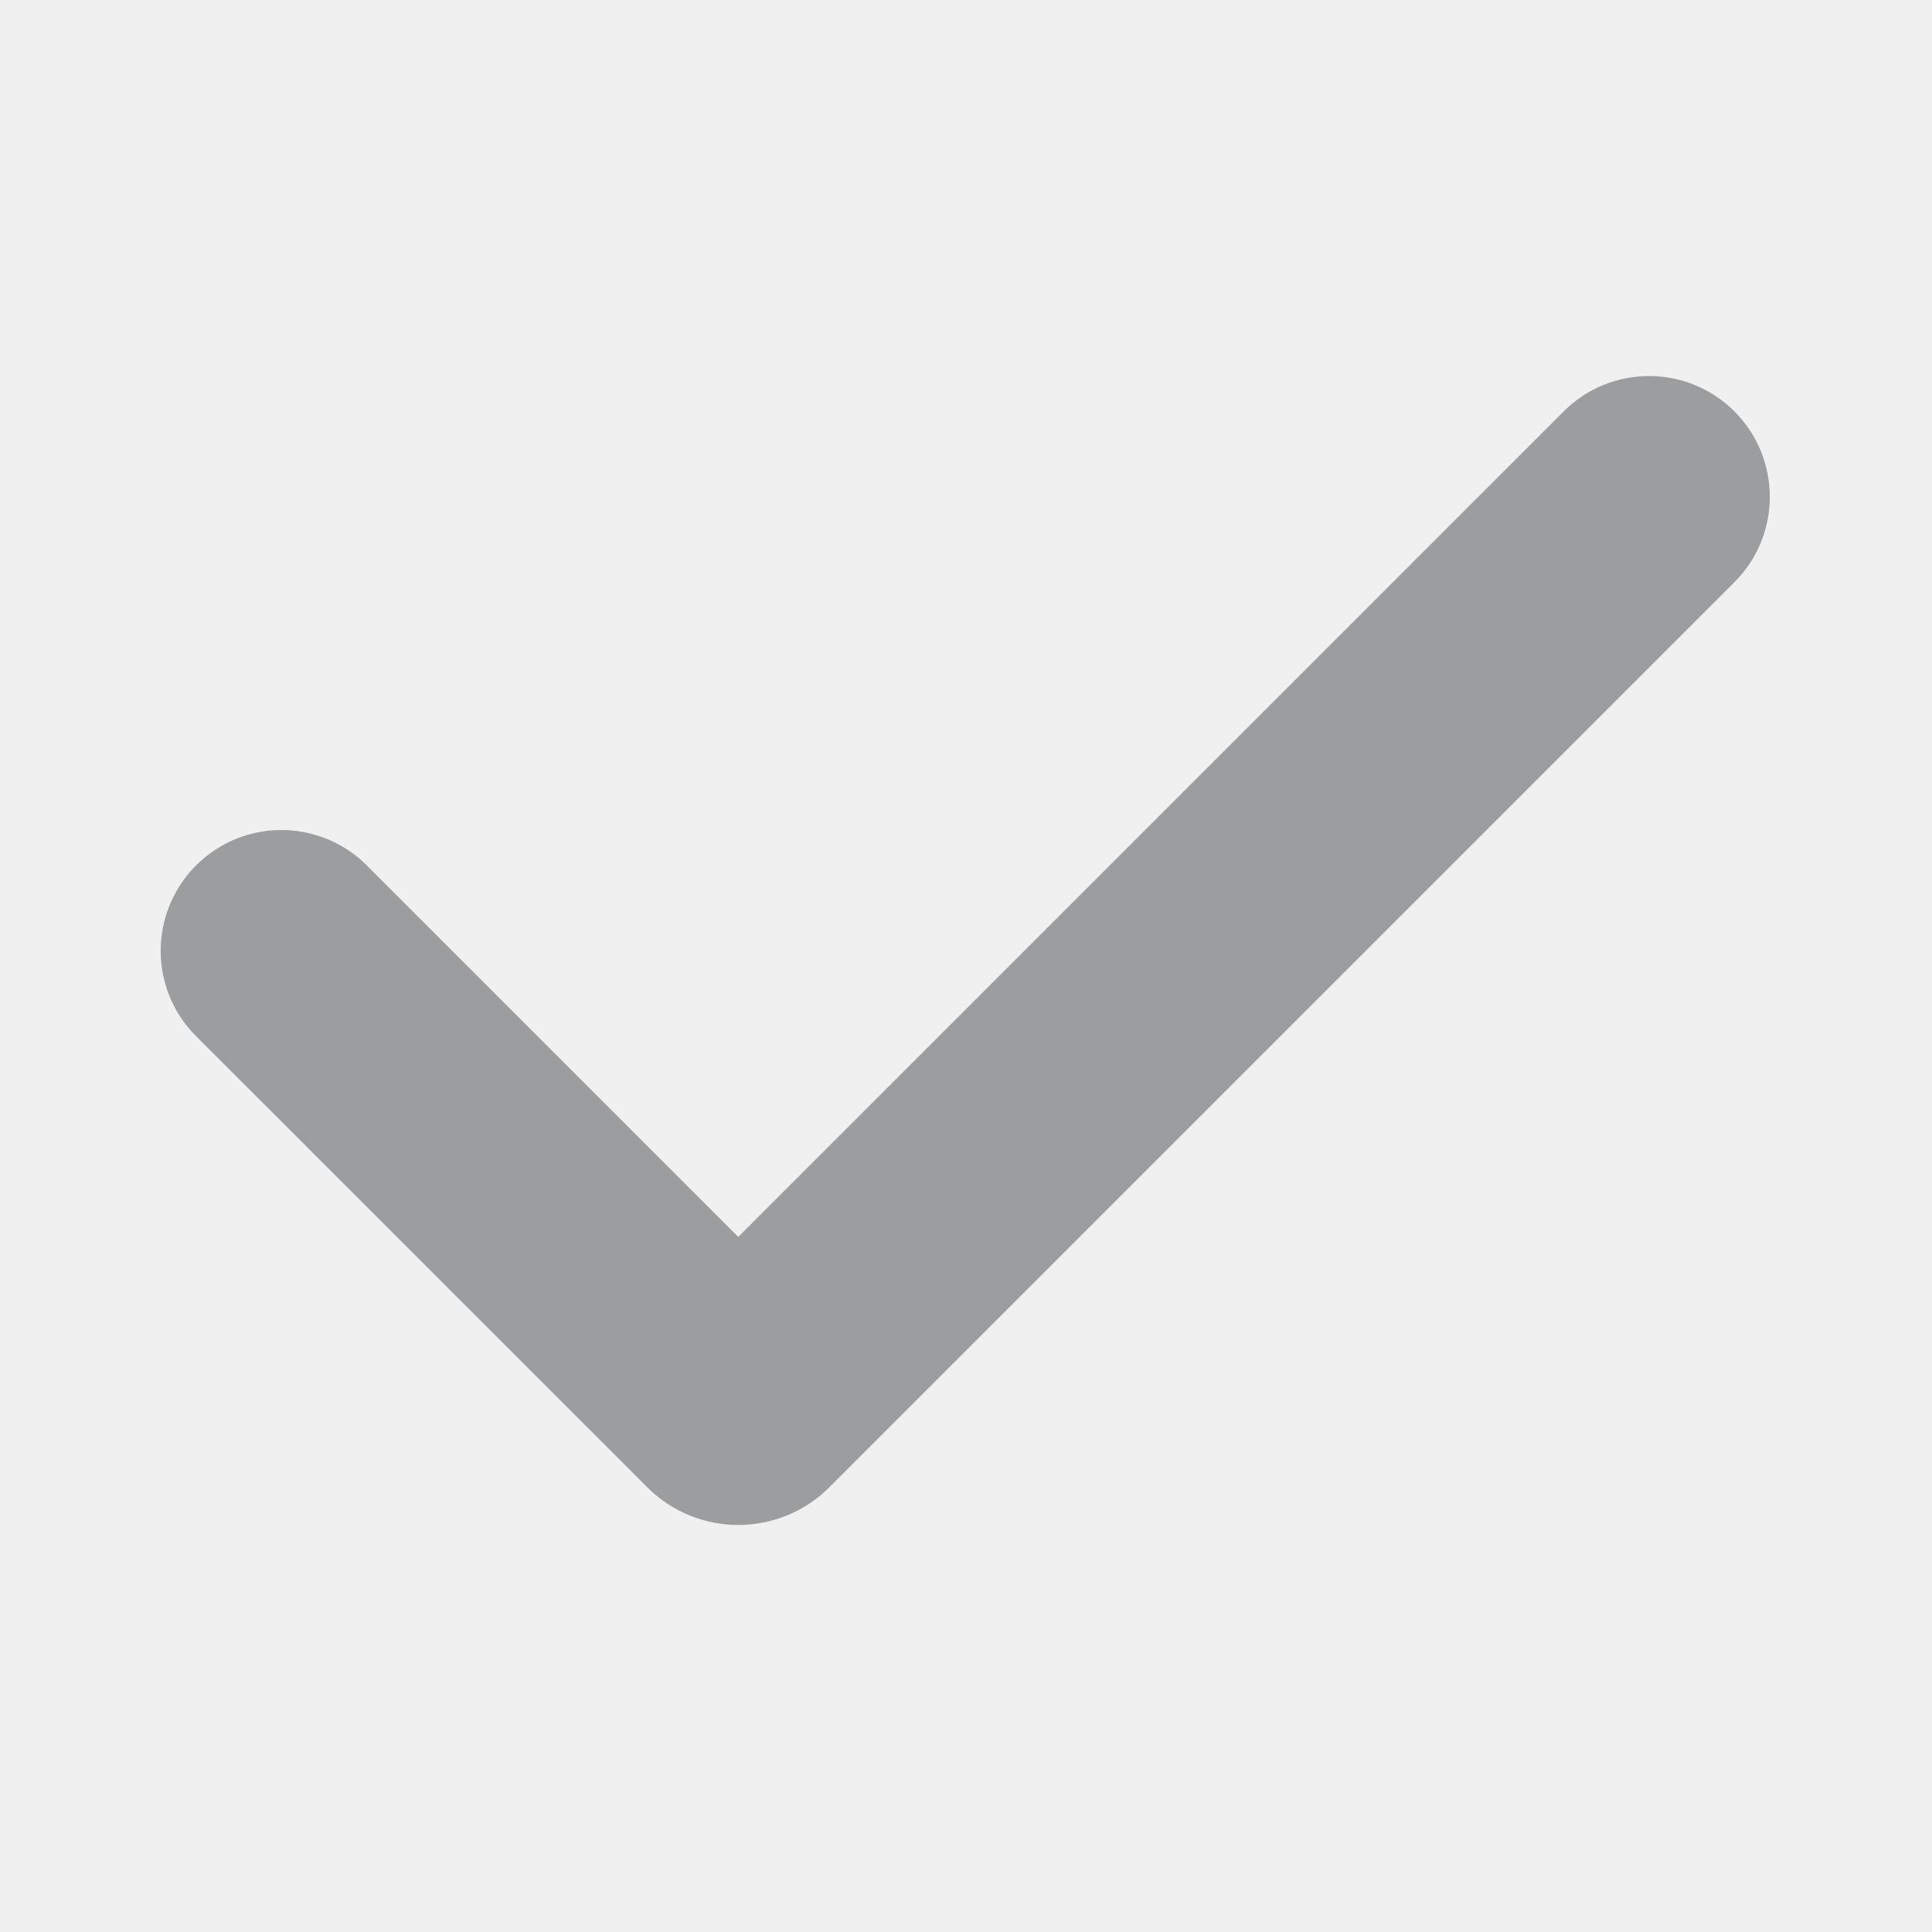
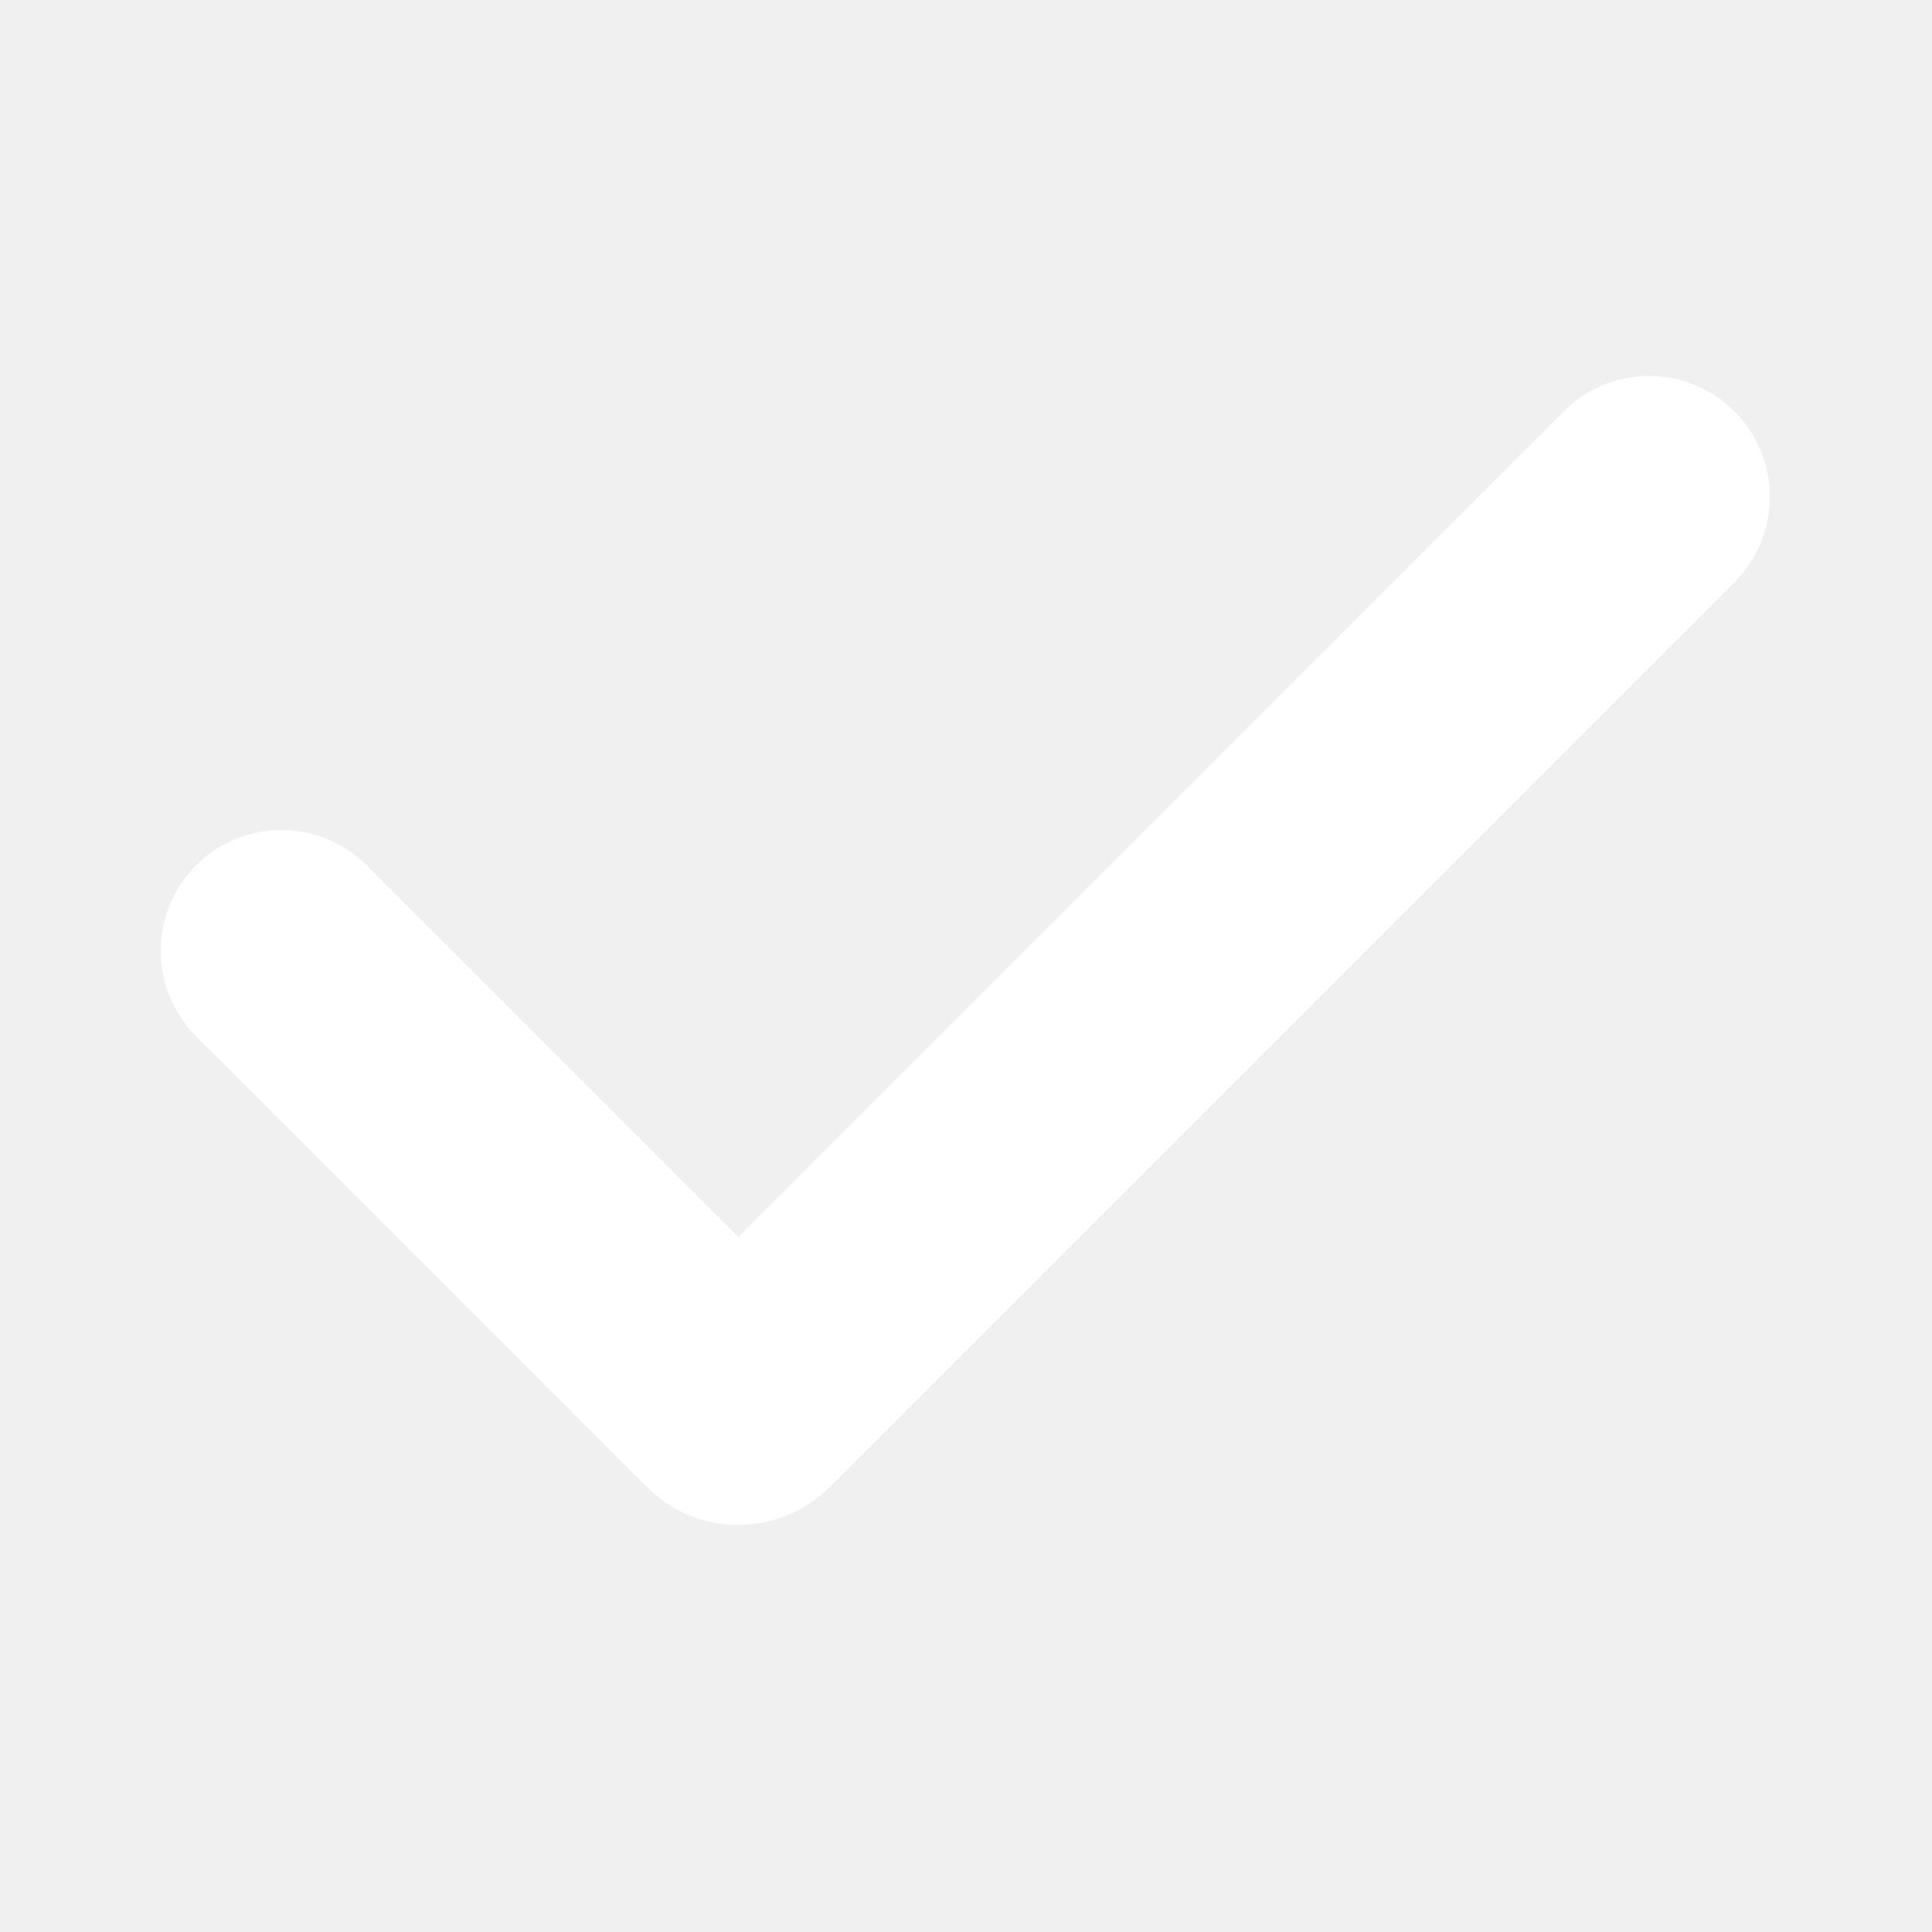
<svg xmlns="http://www.w3.org/2000/svg" width="120px" height="120px" viewBox="0 0 24 24">
  <g fill="none" fill-rule="evenodd">
    <path d="M24 0v24H0V0h24ZM12.593 23.258l-.011.002-.071.035-.02.004-.014-.004-.071-.035c-.01-.004-.019-.001-.024.005l-.004.01-.017.428.005.02.01.013.104.074.015.004.012-.004.104-.074.012-.016.004-.017-.017-.427c-.002-.01-.009-.017-.017-.018Zm.265-.113-.013.002-.185.093-.01.01-.003.011.018.43.005.012.008.007.201.093c.012.004.023 0 .029-.008l.004-.014-.034-.614c-.003-.012-.01-.02-.02-.022Zm-.715.002a.023.023 0 0 0-.027.006l-.006.014-.034.614c0 .012.007.02.017.024l.015-.002.201-.093.01-.008.004-.011.017-.43-.003-.012-.01-.01-.184-.092Z" />
-     <path fill="#9C9D9EFF" d="M21.546 5.111a1.5 1.5 0 0 1 0 2.121L10.303 18.475a1.6 1.6 0 0 1-2.263 0L2.454 12.89a1.5 1.5 0 1 1 2.121-2.121l4.596 4.596L19.424 5.111a1.5 1.5 0 0 1 2.122 0Z" />
+     <path fill="#fff" d="M21.546 5.111a1.5 1.5 0 0 1 0 2.121L10.303 18.475a1.6 1.6 0 0 1-2.263 0L2.454 12.89a1.5 1.5 0 1 1 2.121-2.121l4.596 4.596L19.424 5.111a1.5 1.5 0 0 1 2.122 0Z" />
  </g>
</svg>
